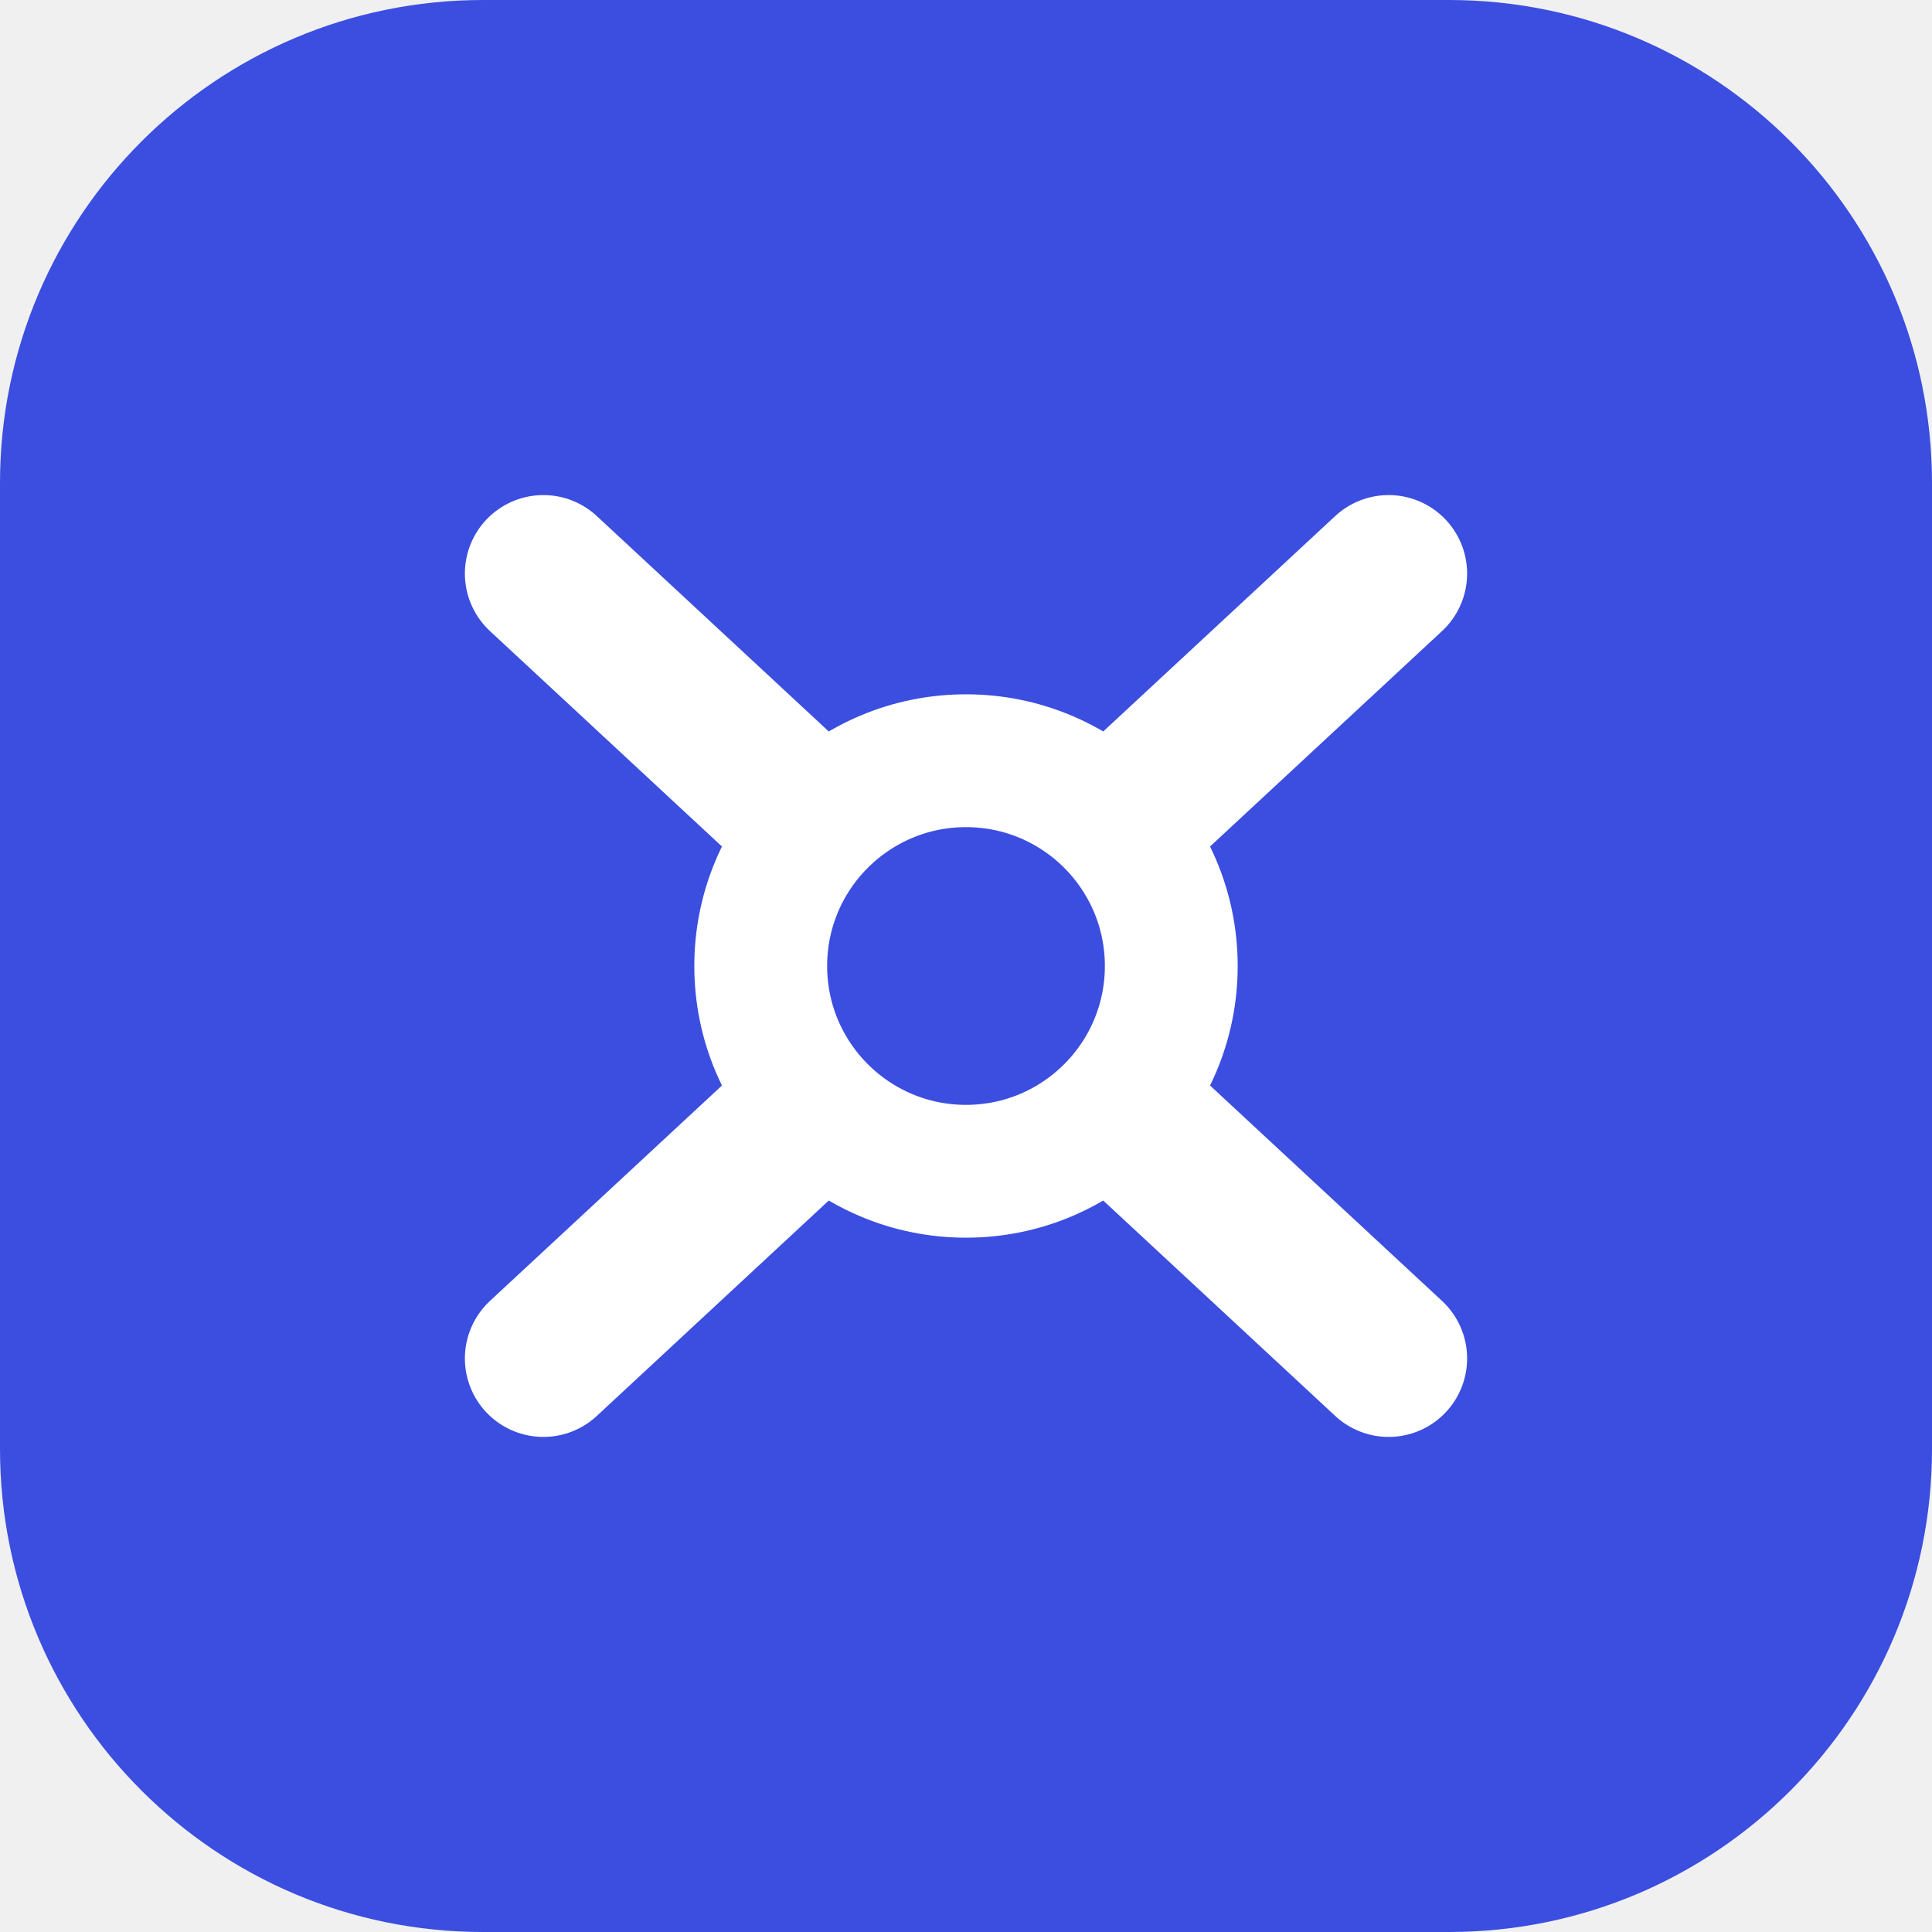
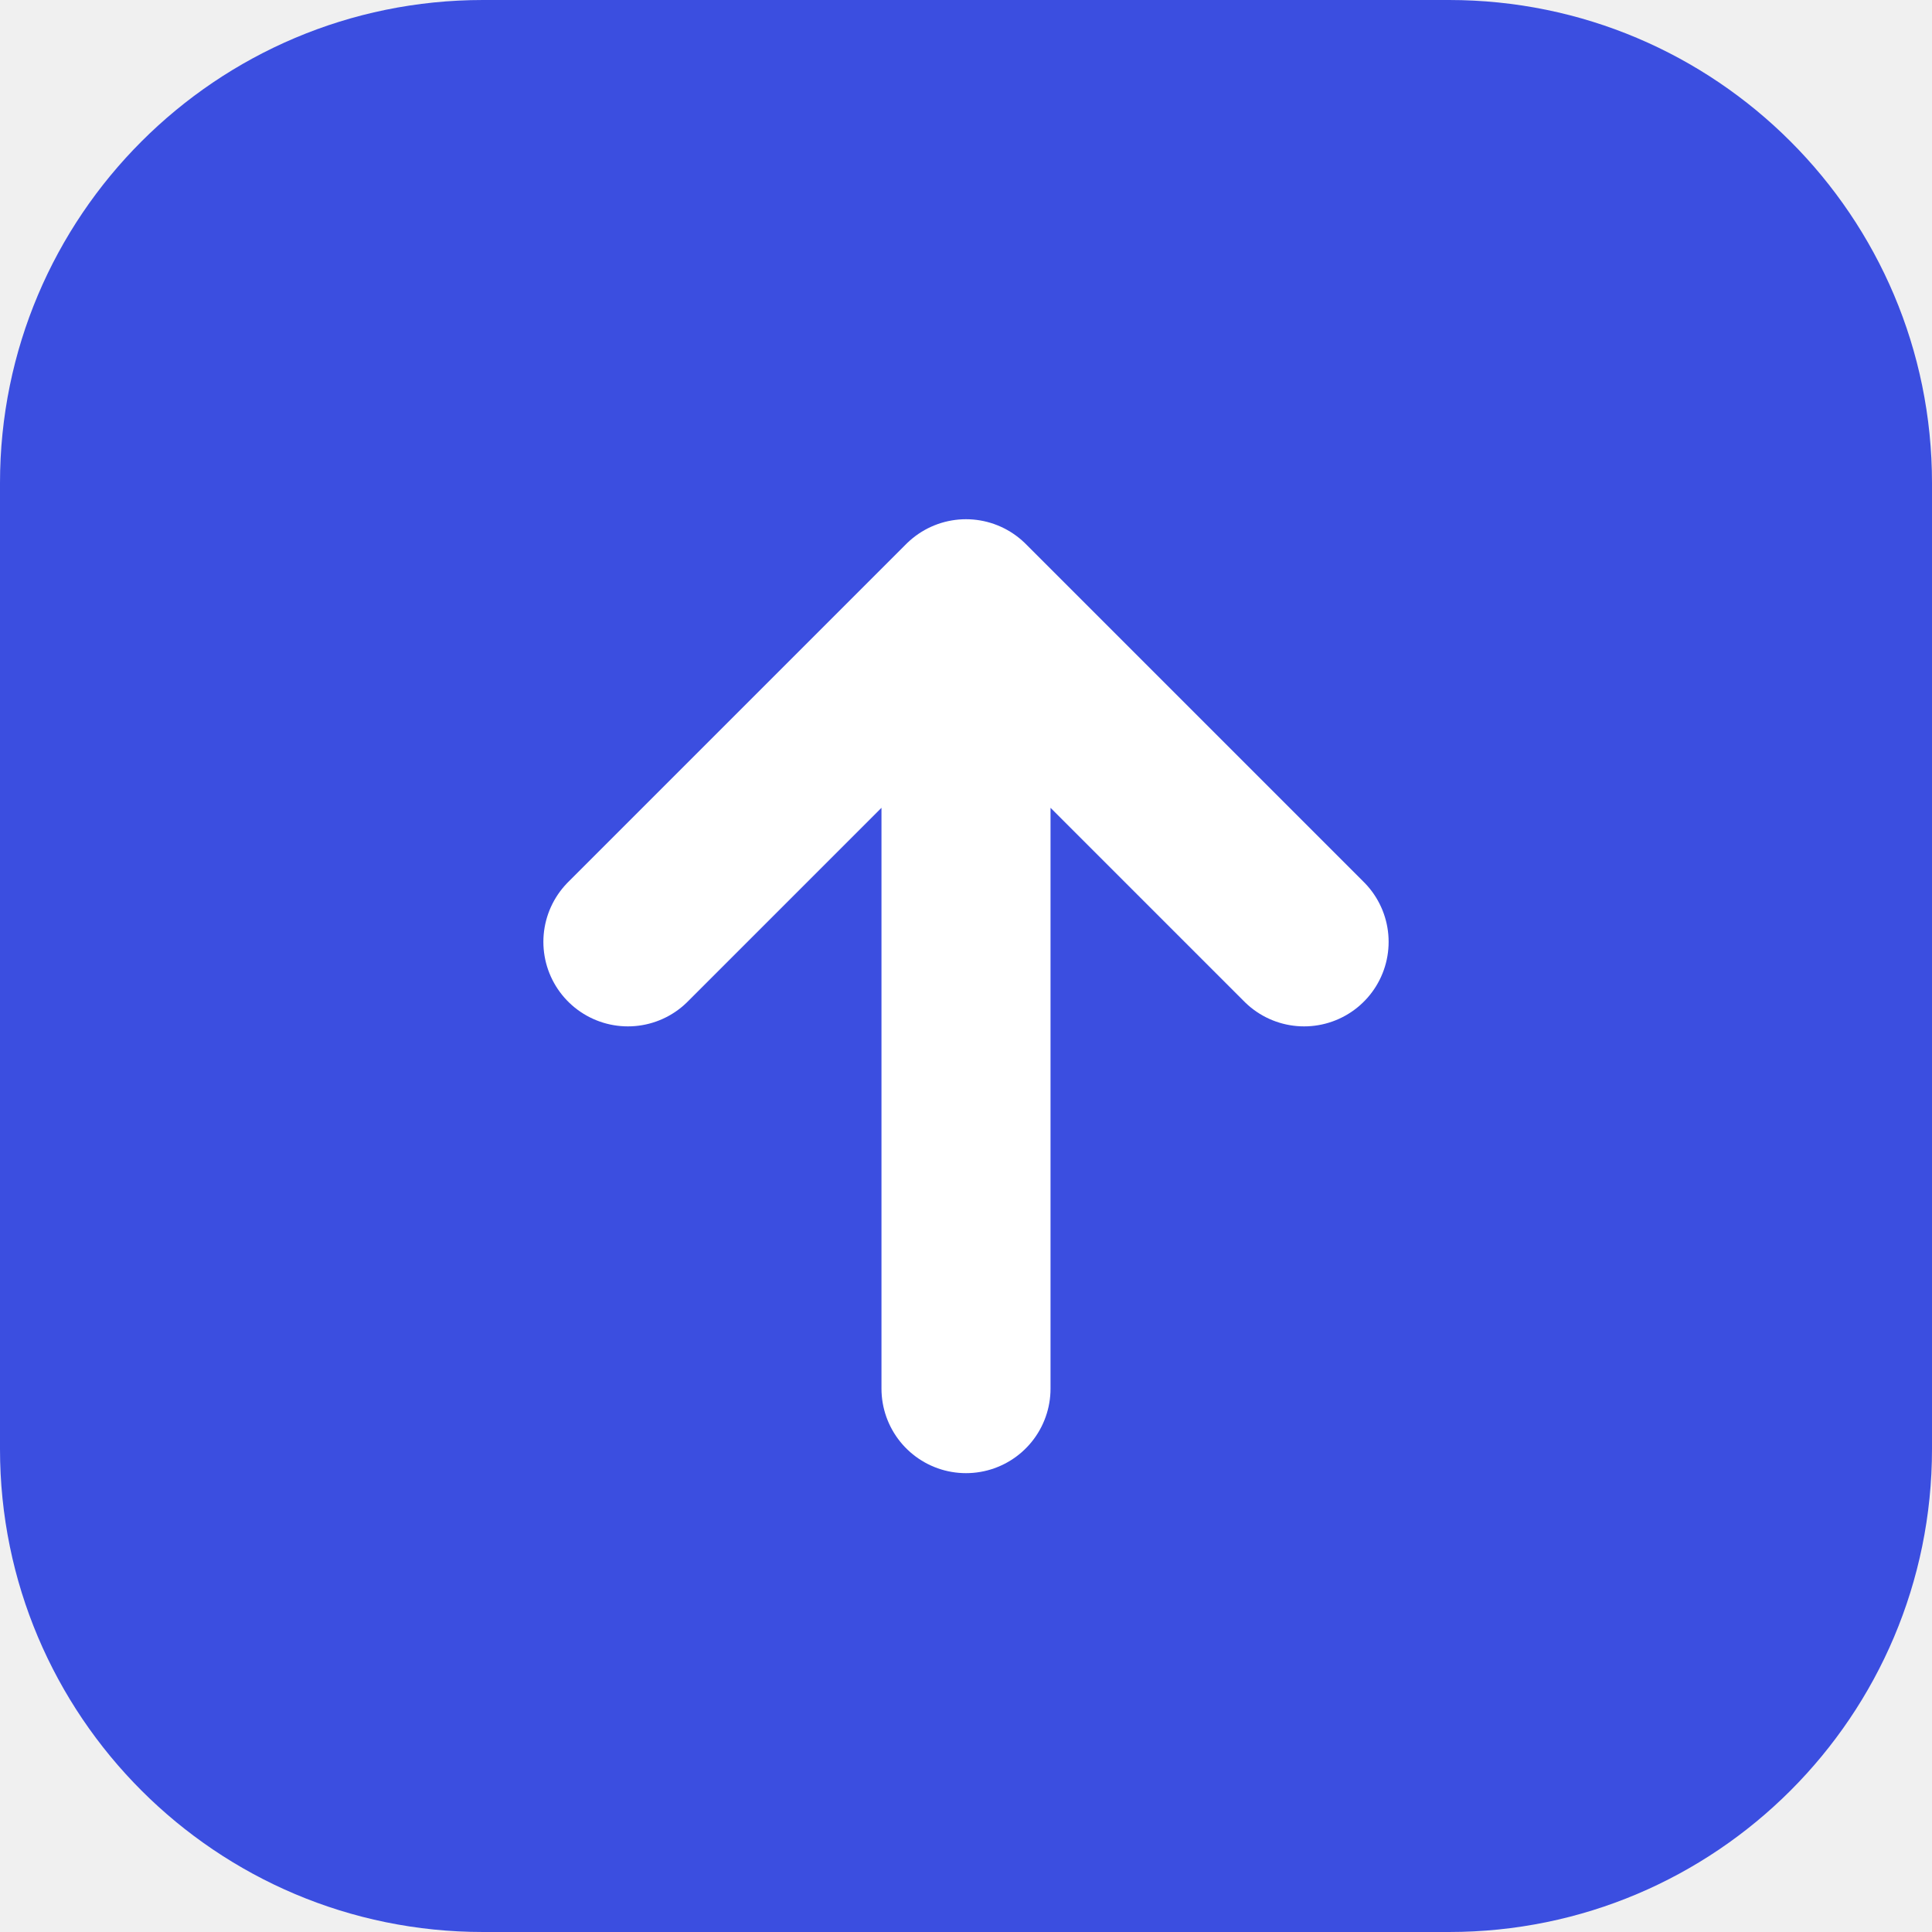
- <svg xmlns="http://www.w3.org/2000/svg" viewBox="0 0 32 32" role="img" aria-label="Xenapsis">
+ <svg xmlns="http://www.w3.org/2000/svg" viewBox="0 0 32 32" role="img" aria-label="Upfront">
  <rect width="32" height="32" rx="8" fill="#3b4ee0" />
-   <path d="M9 9.5 23 22.5M23 9.5 9 22.5" stroke="#fff" stroke-width="2.6" stroke-linecap="round" />
-   <circle cx="16" cy="16" r="3.4" fill="#3b4ee0" stroke="#fff" stroke-width="2.2" />
+   <path d="M16 23V10M10.4 15.6 16 10l5.6 5.6" fill="none" stroke="#fff" stroke-width="2.8" stroke-linecap="round" stroke-linejoin="round" />
</svg>
